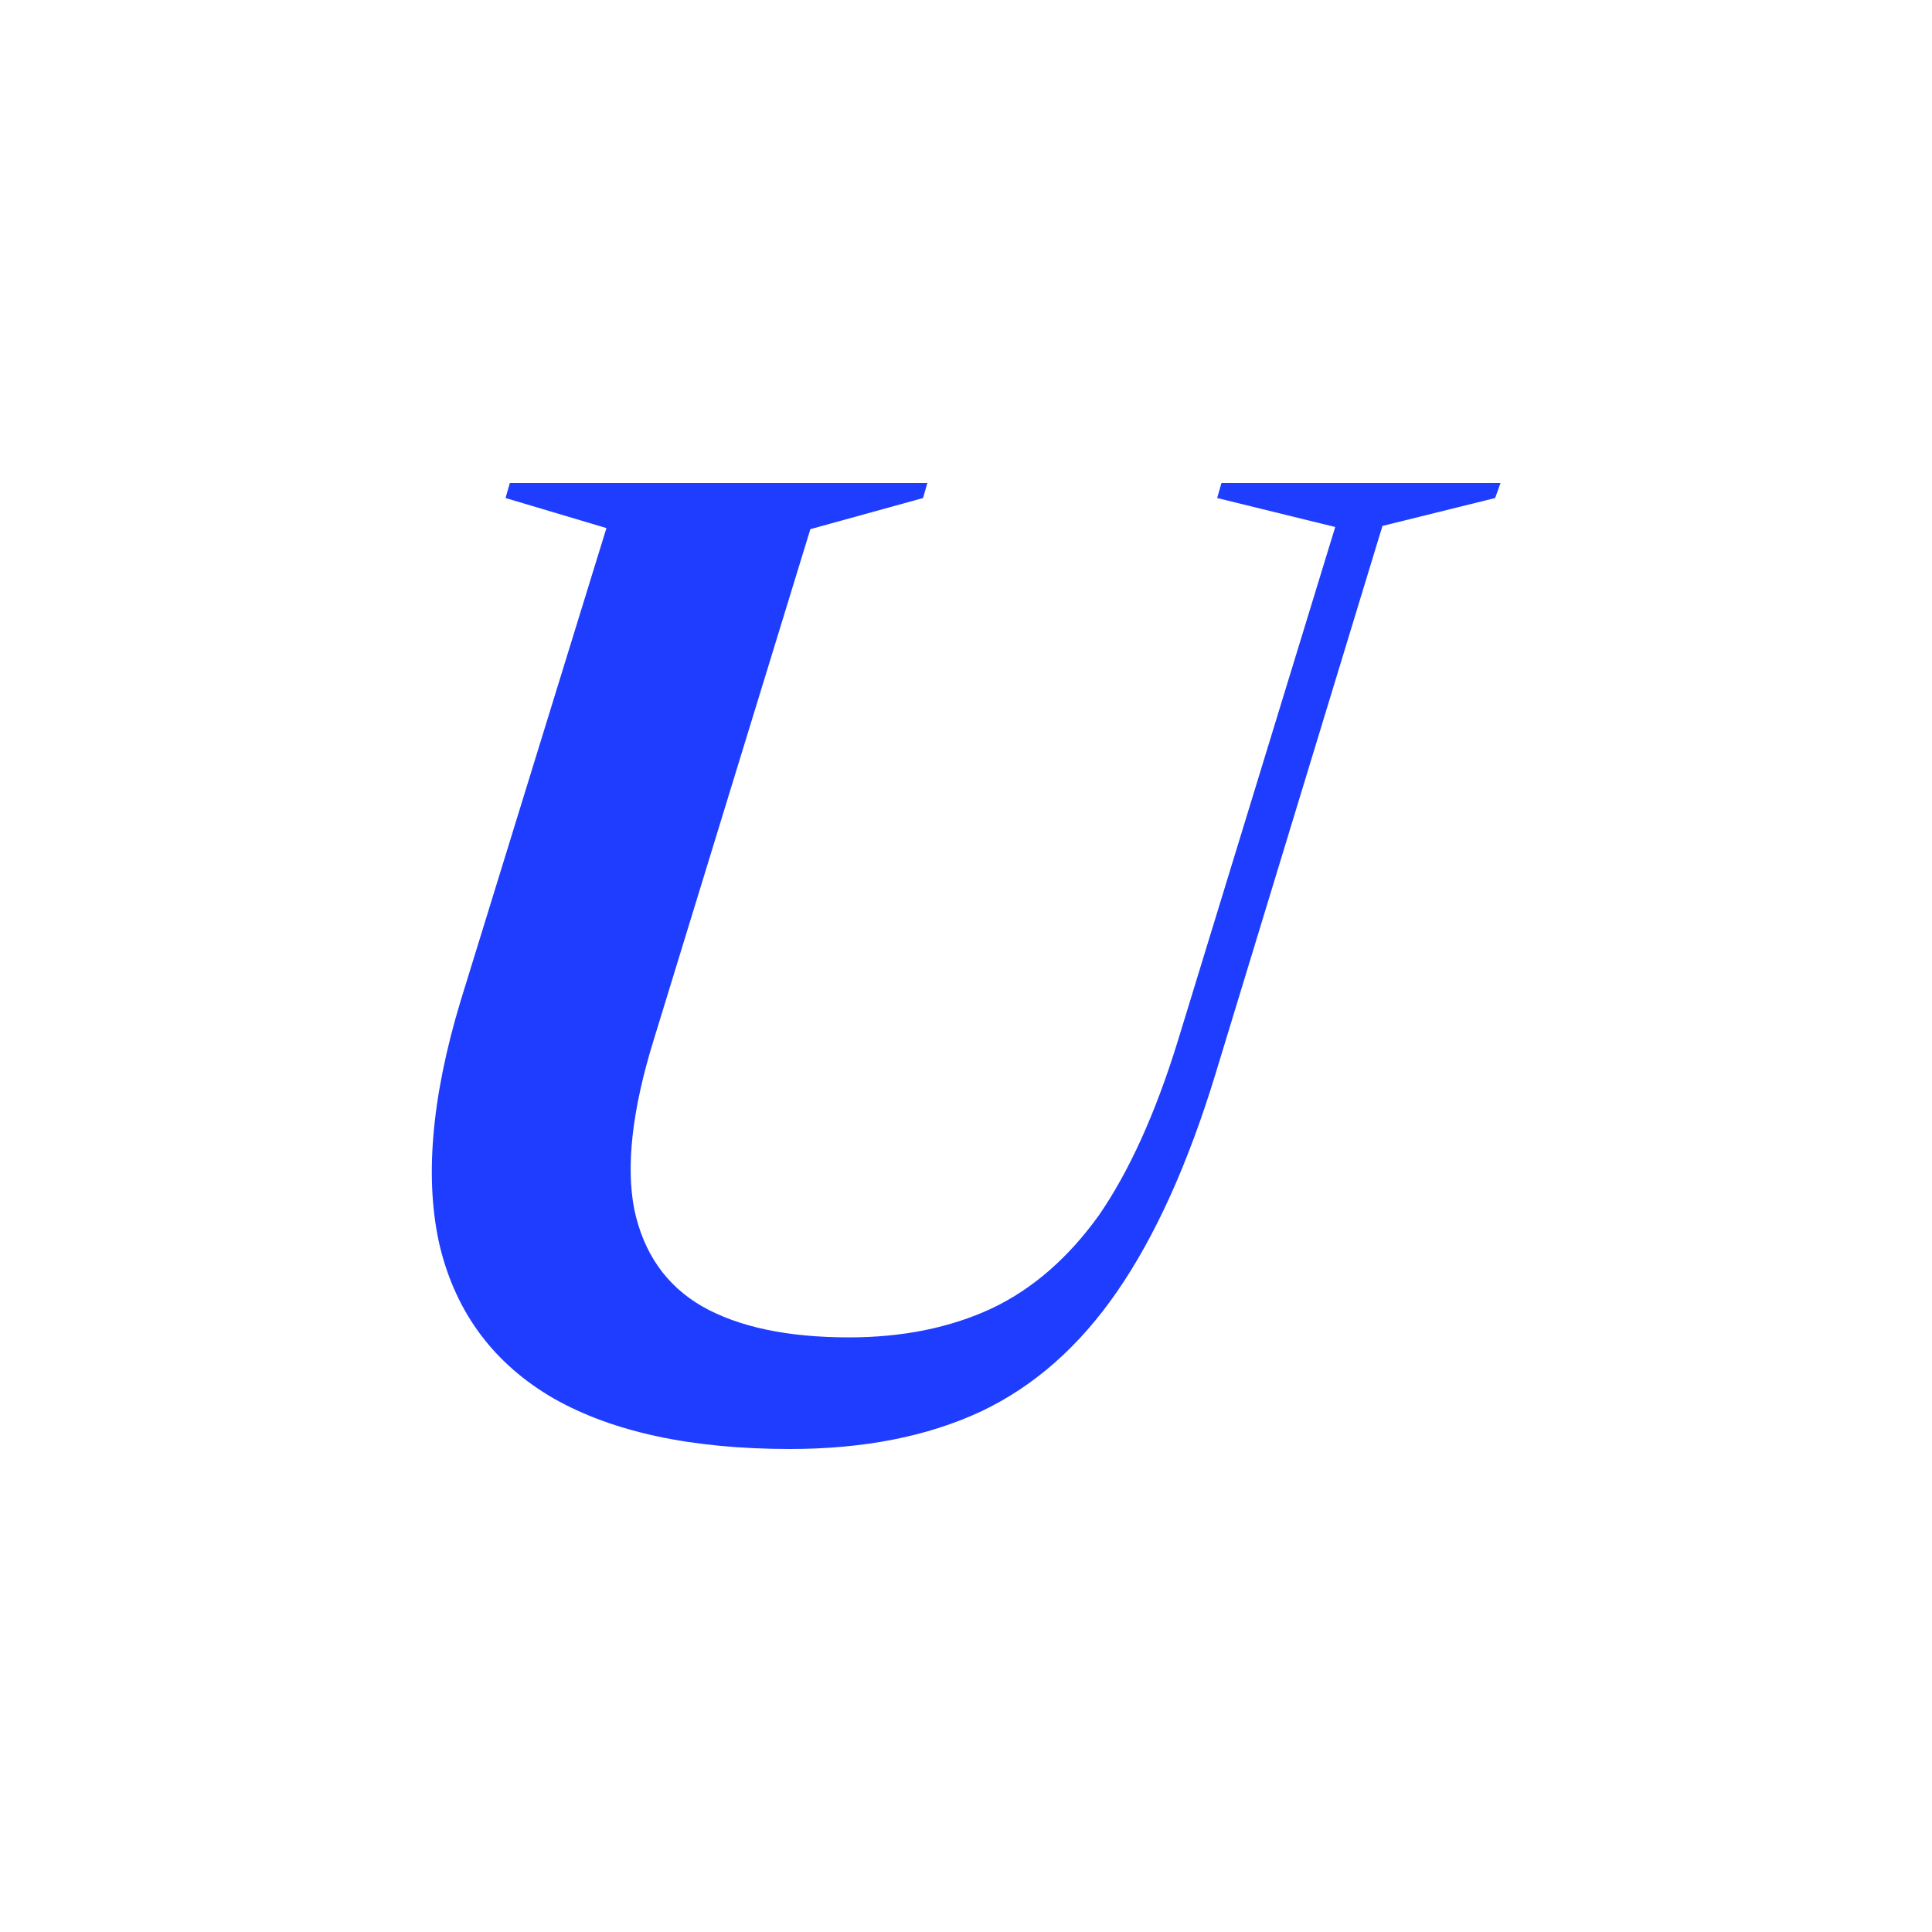
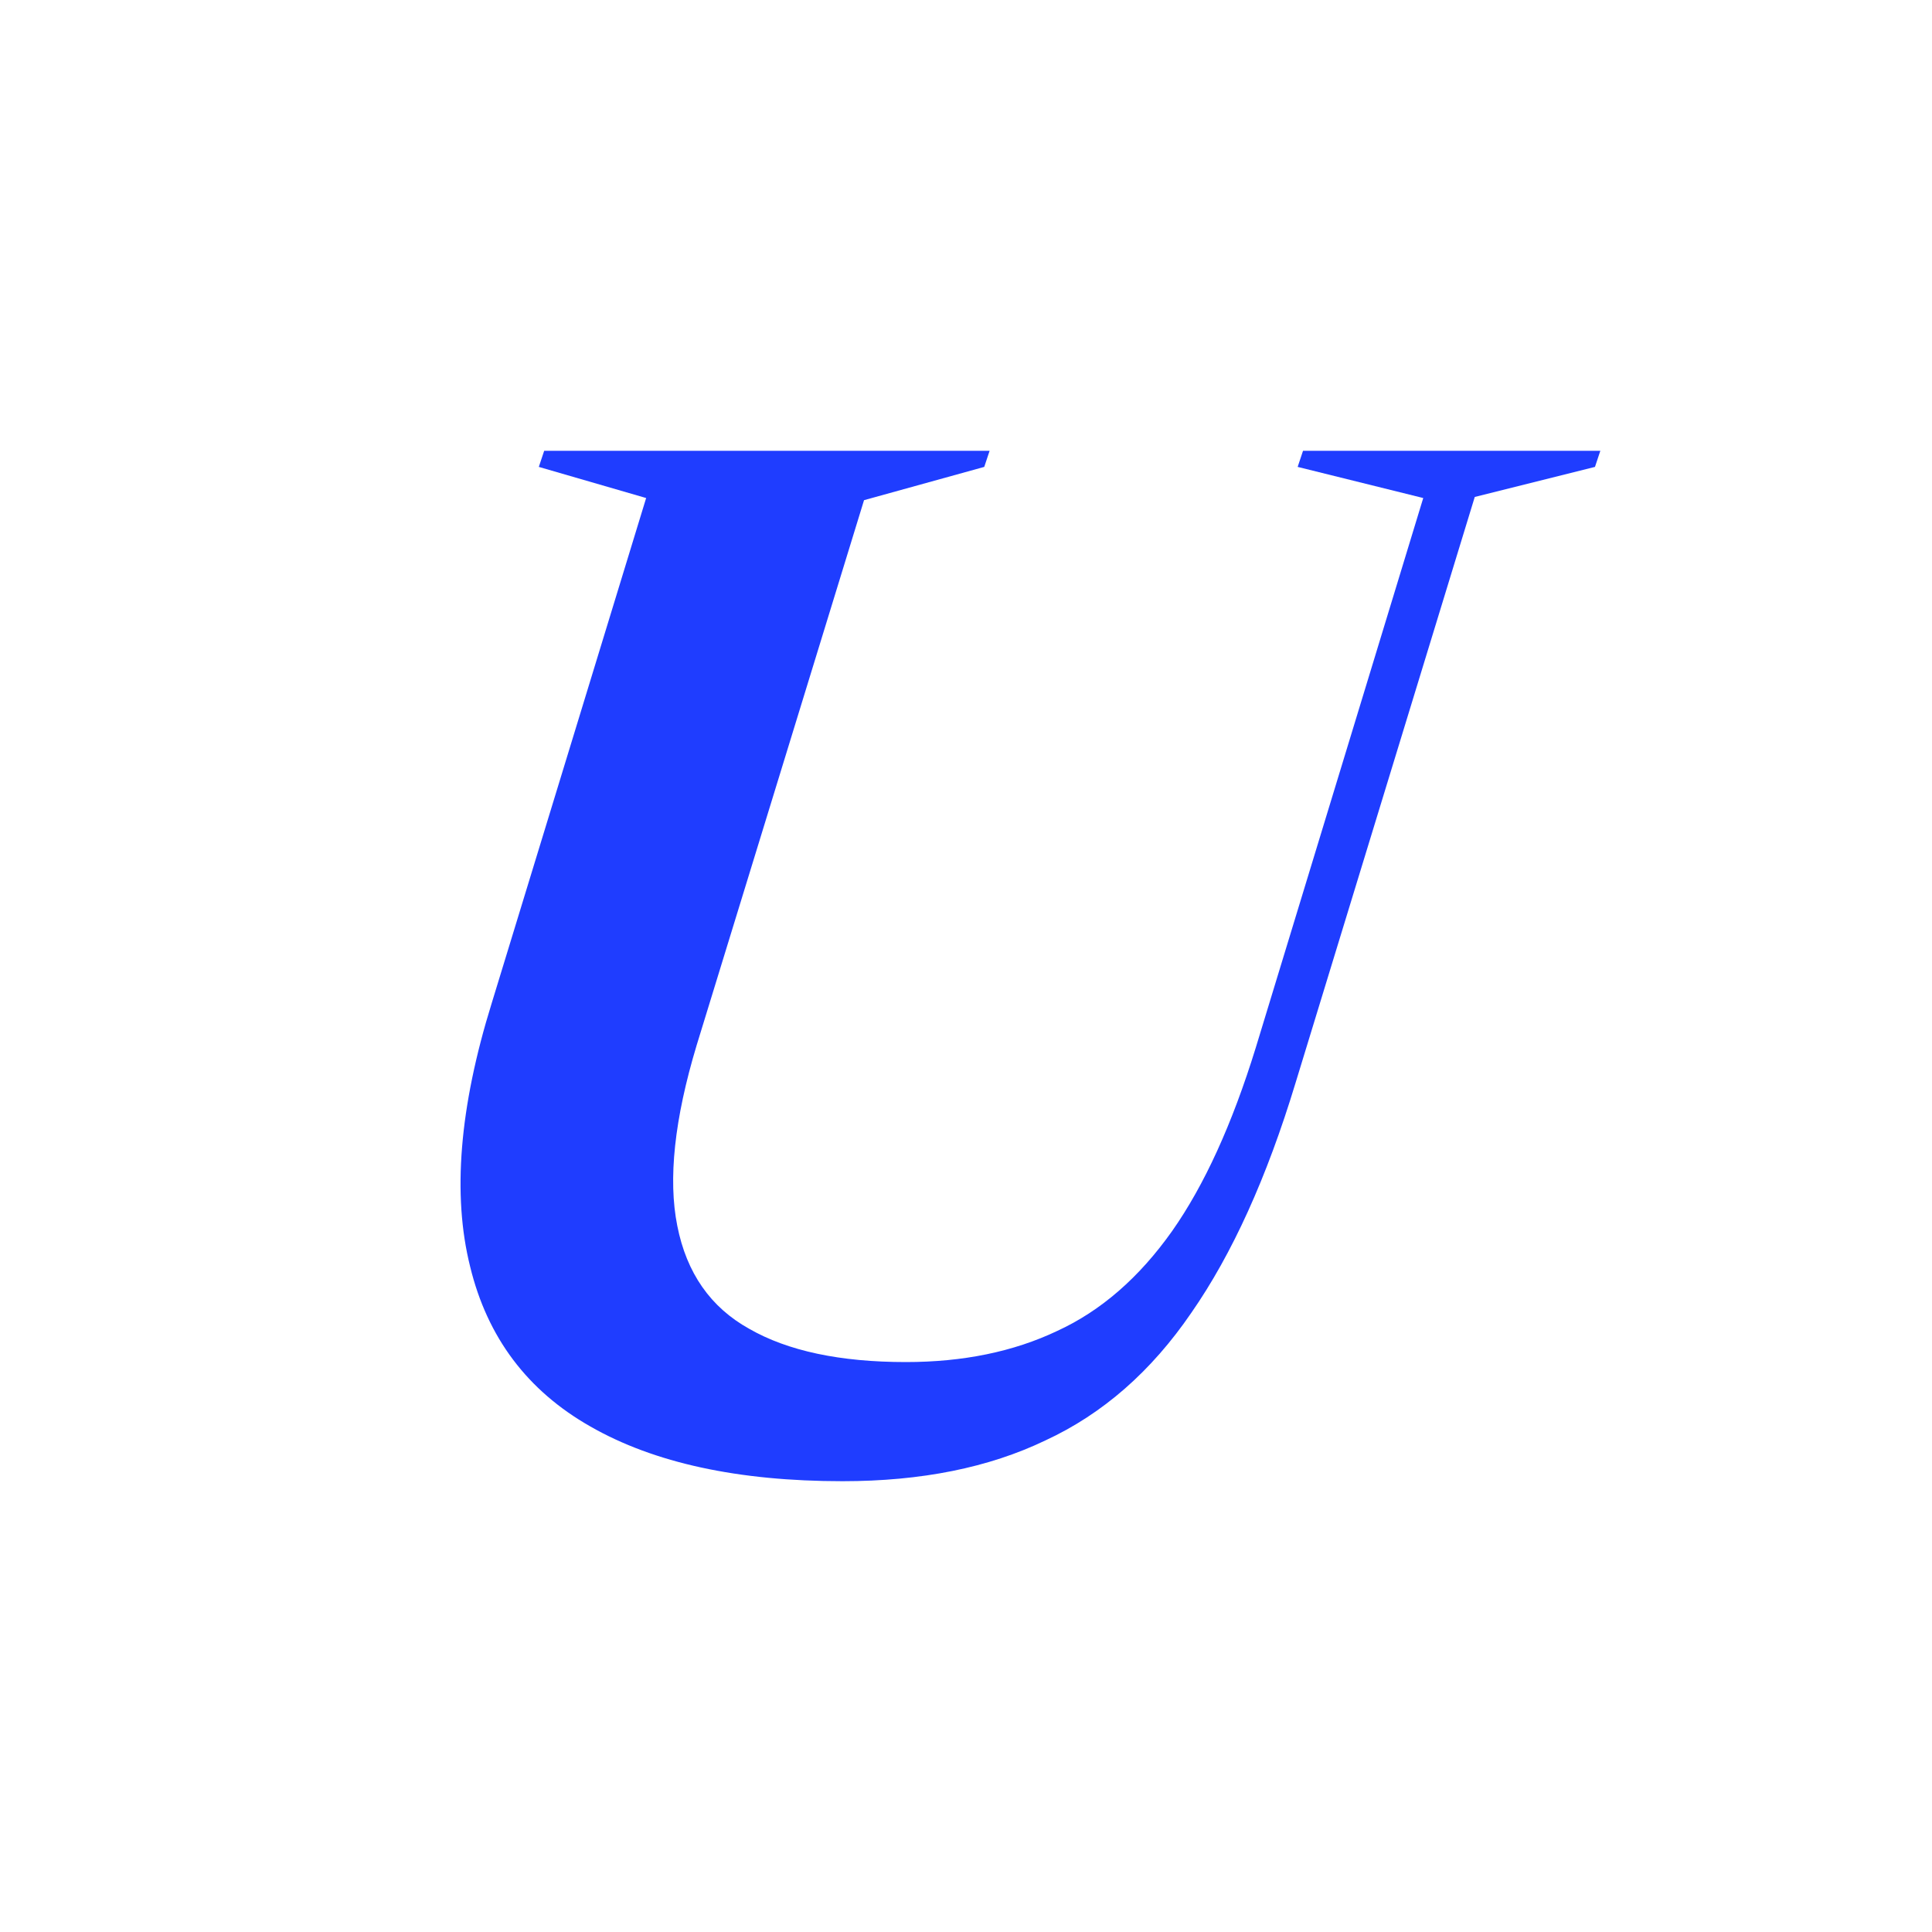
<svg xmlns="http://www.w3.org/2000/svg" viewBox="0 0 180 180">
  <rect width="180" height="180" fill="#fff" />
-   <path fill="#1f3dff" d="M60.9 96.9Q57.9 106.6 59.1 112.7Q60.4 118.8 65.4 121.7Q70.5 124.6 79.1 124.6Q86.6 124.6 92.4 121.9Q98.1 119.2 102.4 113.2Q106.6 107.1 109.7 97.1L124.4 49.1L113.4 46.4L113.8 45H139.8L139.3 46.4L128.8 49L113.2 100.2Q109.4 112.6 104.1 120.3Q98.8 128 91.4 131.5Q83.9 135 73.6 135Q59.9 135 51.6 130.3Q43.3 125.5 41 116.2Q38.8 106.9 42.9 93.3L56.5 49.2L47.1 46.4L47.5 45H86.4L86 46.4L75.5 49.3Z" />
+   <path fill="#1f3dff" d="M64.9 97.4Q61.8 107.7 63.1 114.2Q64.4 120.8 69.8 123.8Q75.2 126.9 84.4 126.9Q92.4 126.9 98.5 124Q104.6 121.2 109.2 114.7Q113.7 108.3 117 97.6L132.6 46.4L120.9 43.5L121.4 42H149.1L148.6 43.5L137.4 46.3L120.7 100.9Q116.7 114.1 111 122.3Q105.4 130.5 97.4 134.2Q89.5 138 78.5 138Q63.9 138 55 132.9Q46.2 127.9 43.8 118Q41.3 108 45.8 93.5L60.2 46.4L50.2 43.5L50.7 42H92.2L91.7 43.5L80.5 46.6Z" />
</svg>
